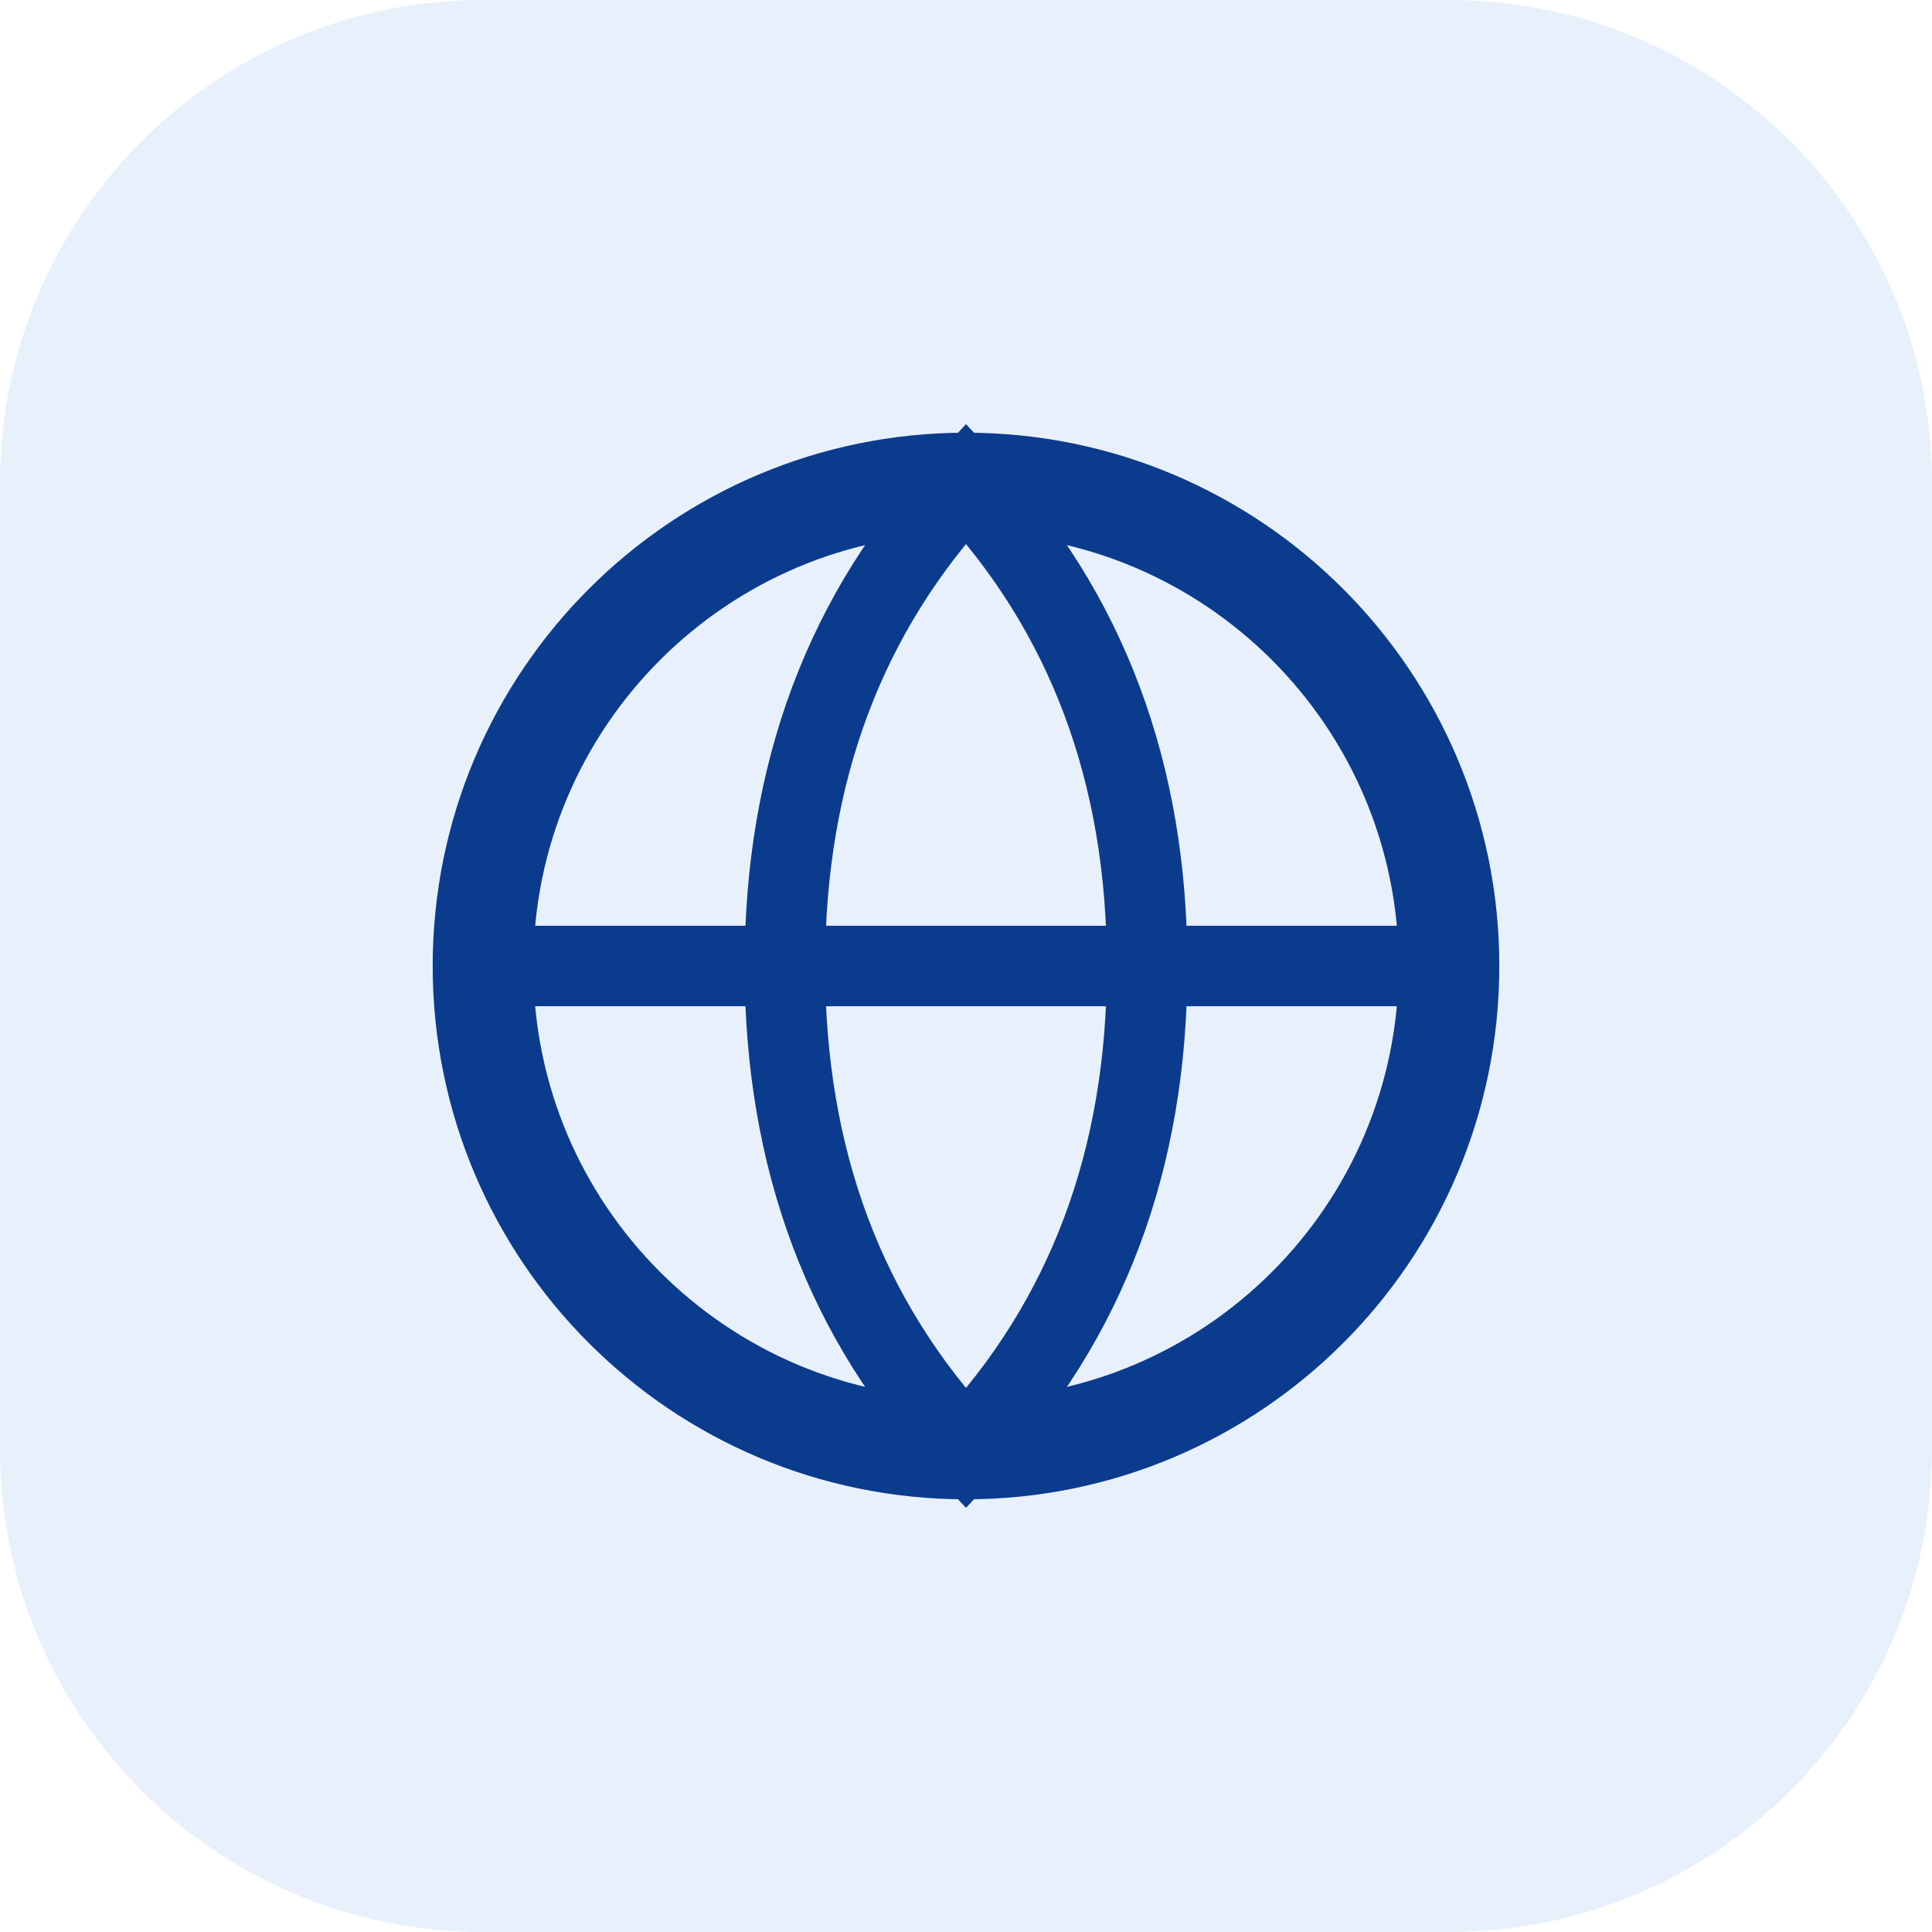
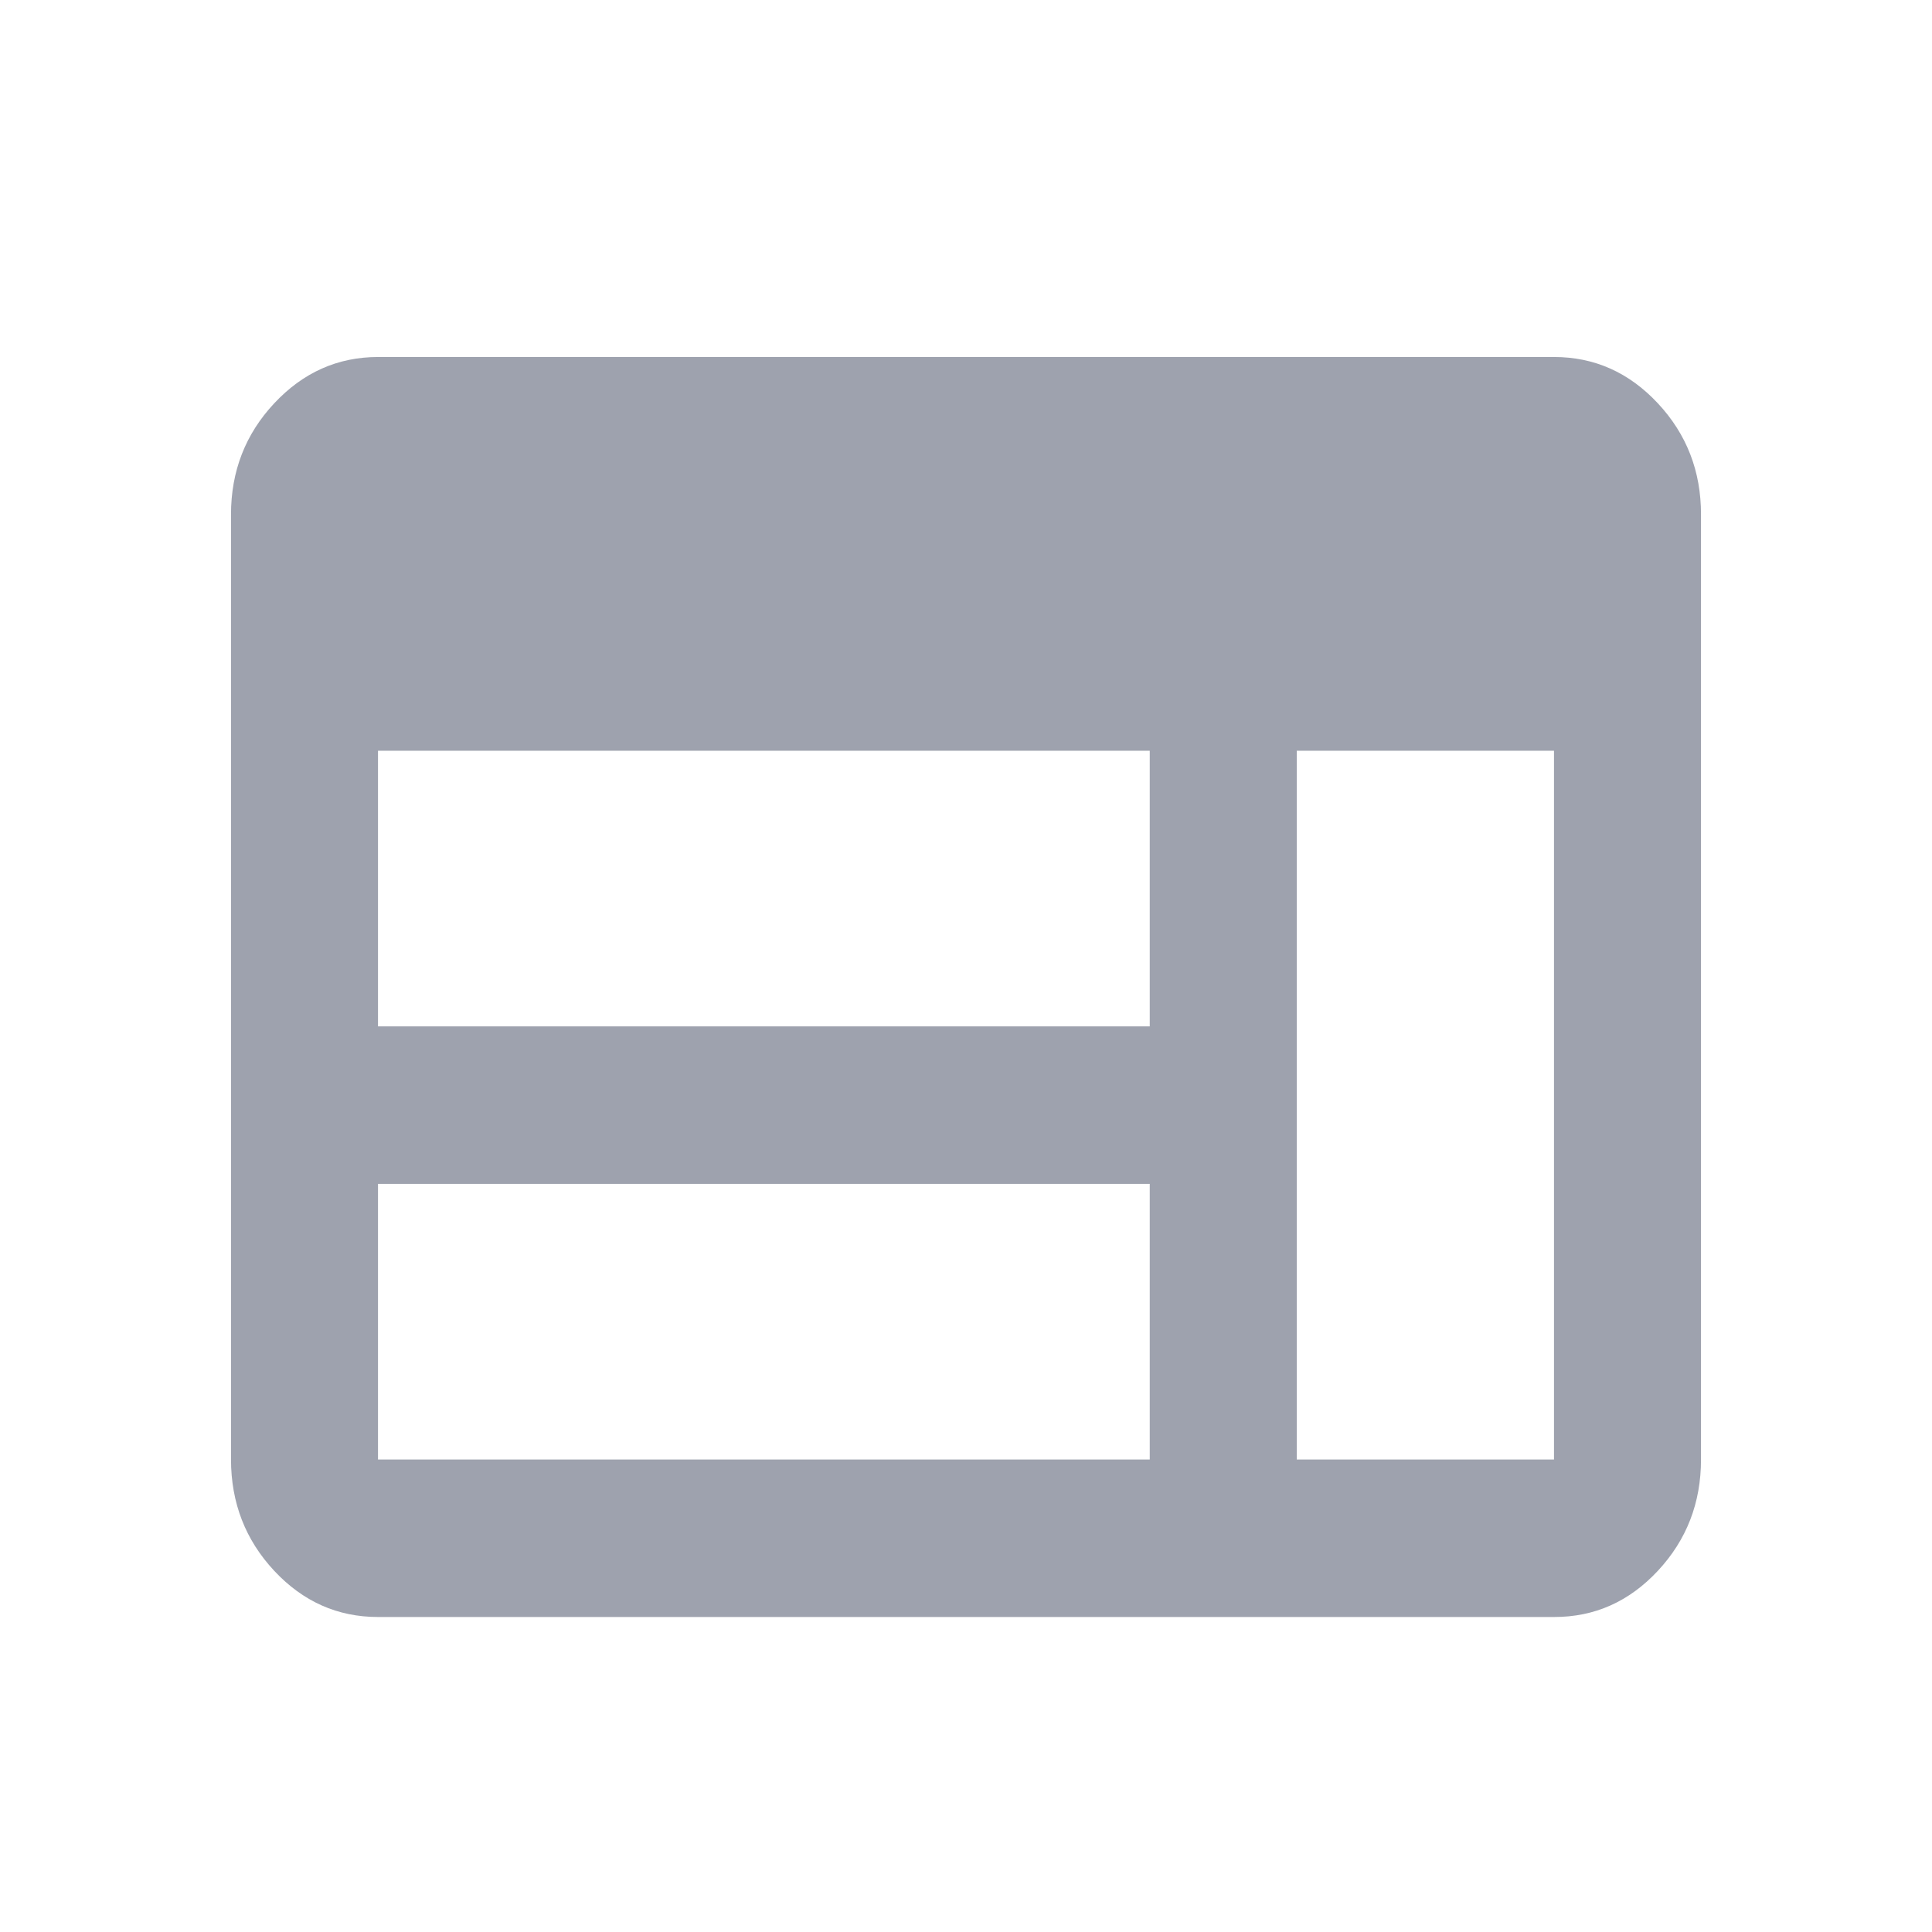
- <svg xmlns="http://www.w3.org/2000/svg" viewBox="0 0 48 48" fill="none">
-   <rect width="48" height="48" rx="12" fill="#E8F0FC" />
-   <circle cx="24" cy="24" r="12" stroke="#0B3B8C" stroke-width="2.5" />
-   <path d="M12 24h24M24 12c3 3.2 4.5 7.2 4.5 12S27 32.8 24 36c-3-3.2-4.5-7.2-4.5-12S21 15.2 24 12Z" stroke="#0B3B8C" stroke-width="2" />
+ <svg xmlns="http://www.w3.org/2000/svg" preserveAspectRatio="none" overflow="visible" style="display: block;" width="46" height="46" viewBox="0 0 46 46" fill="none">
+   <g id="Frame">
+     <path id="Vector" d="M9 38.5C8.038 38.5 7.214 38.133 6.529 37.4C5.844 36.666 5.501 35.783 5.5 34.75V12.25C5.5 11.219 5.843 10.336 6.529 9.603C7.215 8.869 8.039 8.501 9 8.5H37C37.963 8.5 38.787 8.868 39.473 9.603C40.159 10.338 40.501 11.22 40.5 12.25V34.75C40.5 35.782 40.158 36.665 39.473 37.4C38.788 38.135 37.964 38.502 37 38.5H9ZM9 34.75H27.375V28.188H9V34.75ZM30.875 34.75H37V17.875H30.875V34.75ZM9 24.438H27.375V17.875H9V24.438Z" fill="#9EA2AE" />
+   </g>
</svg>
